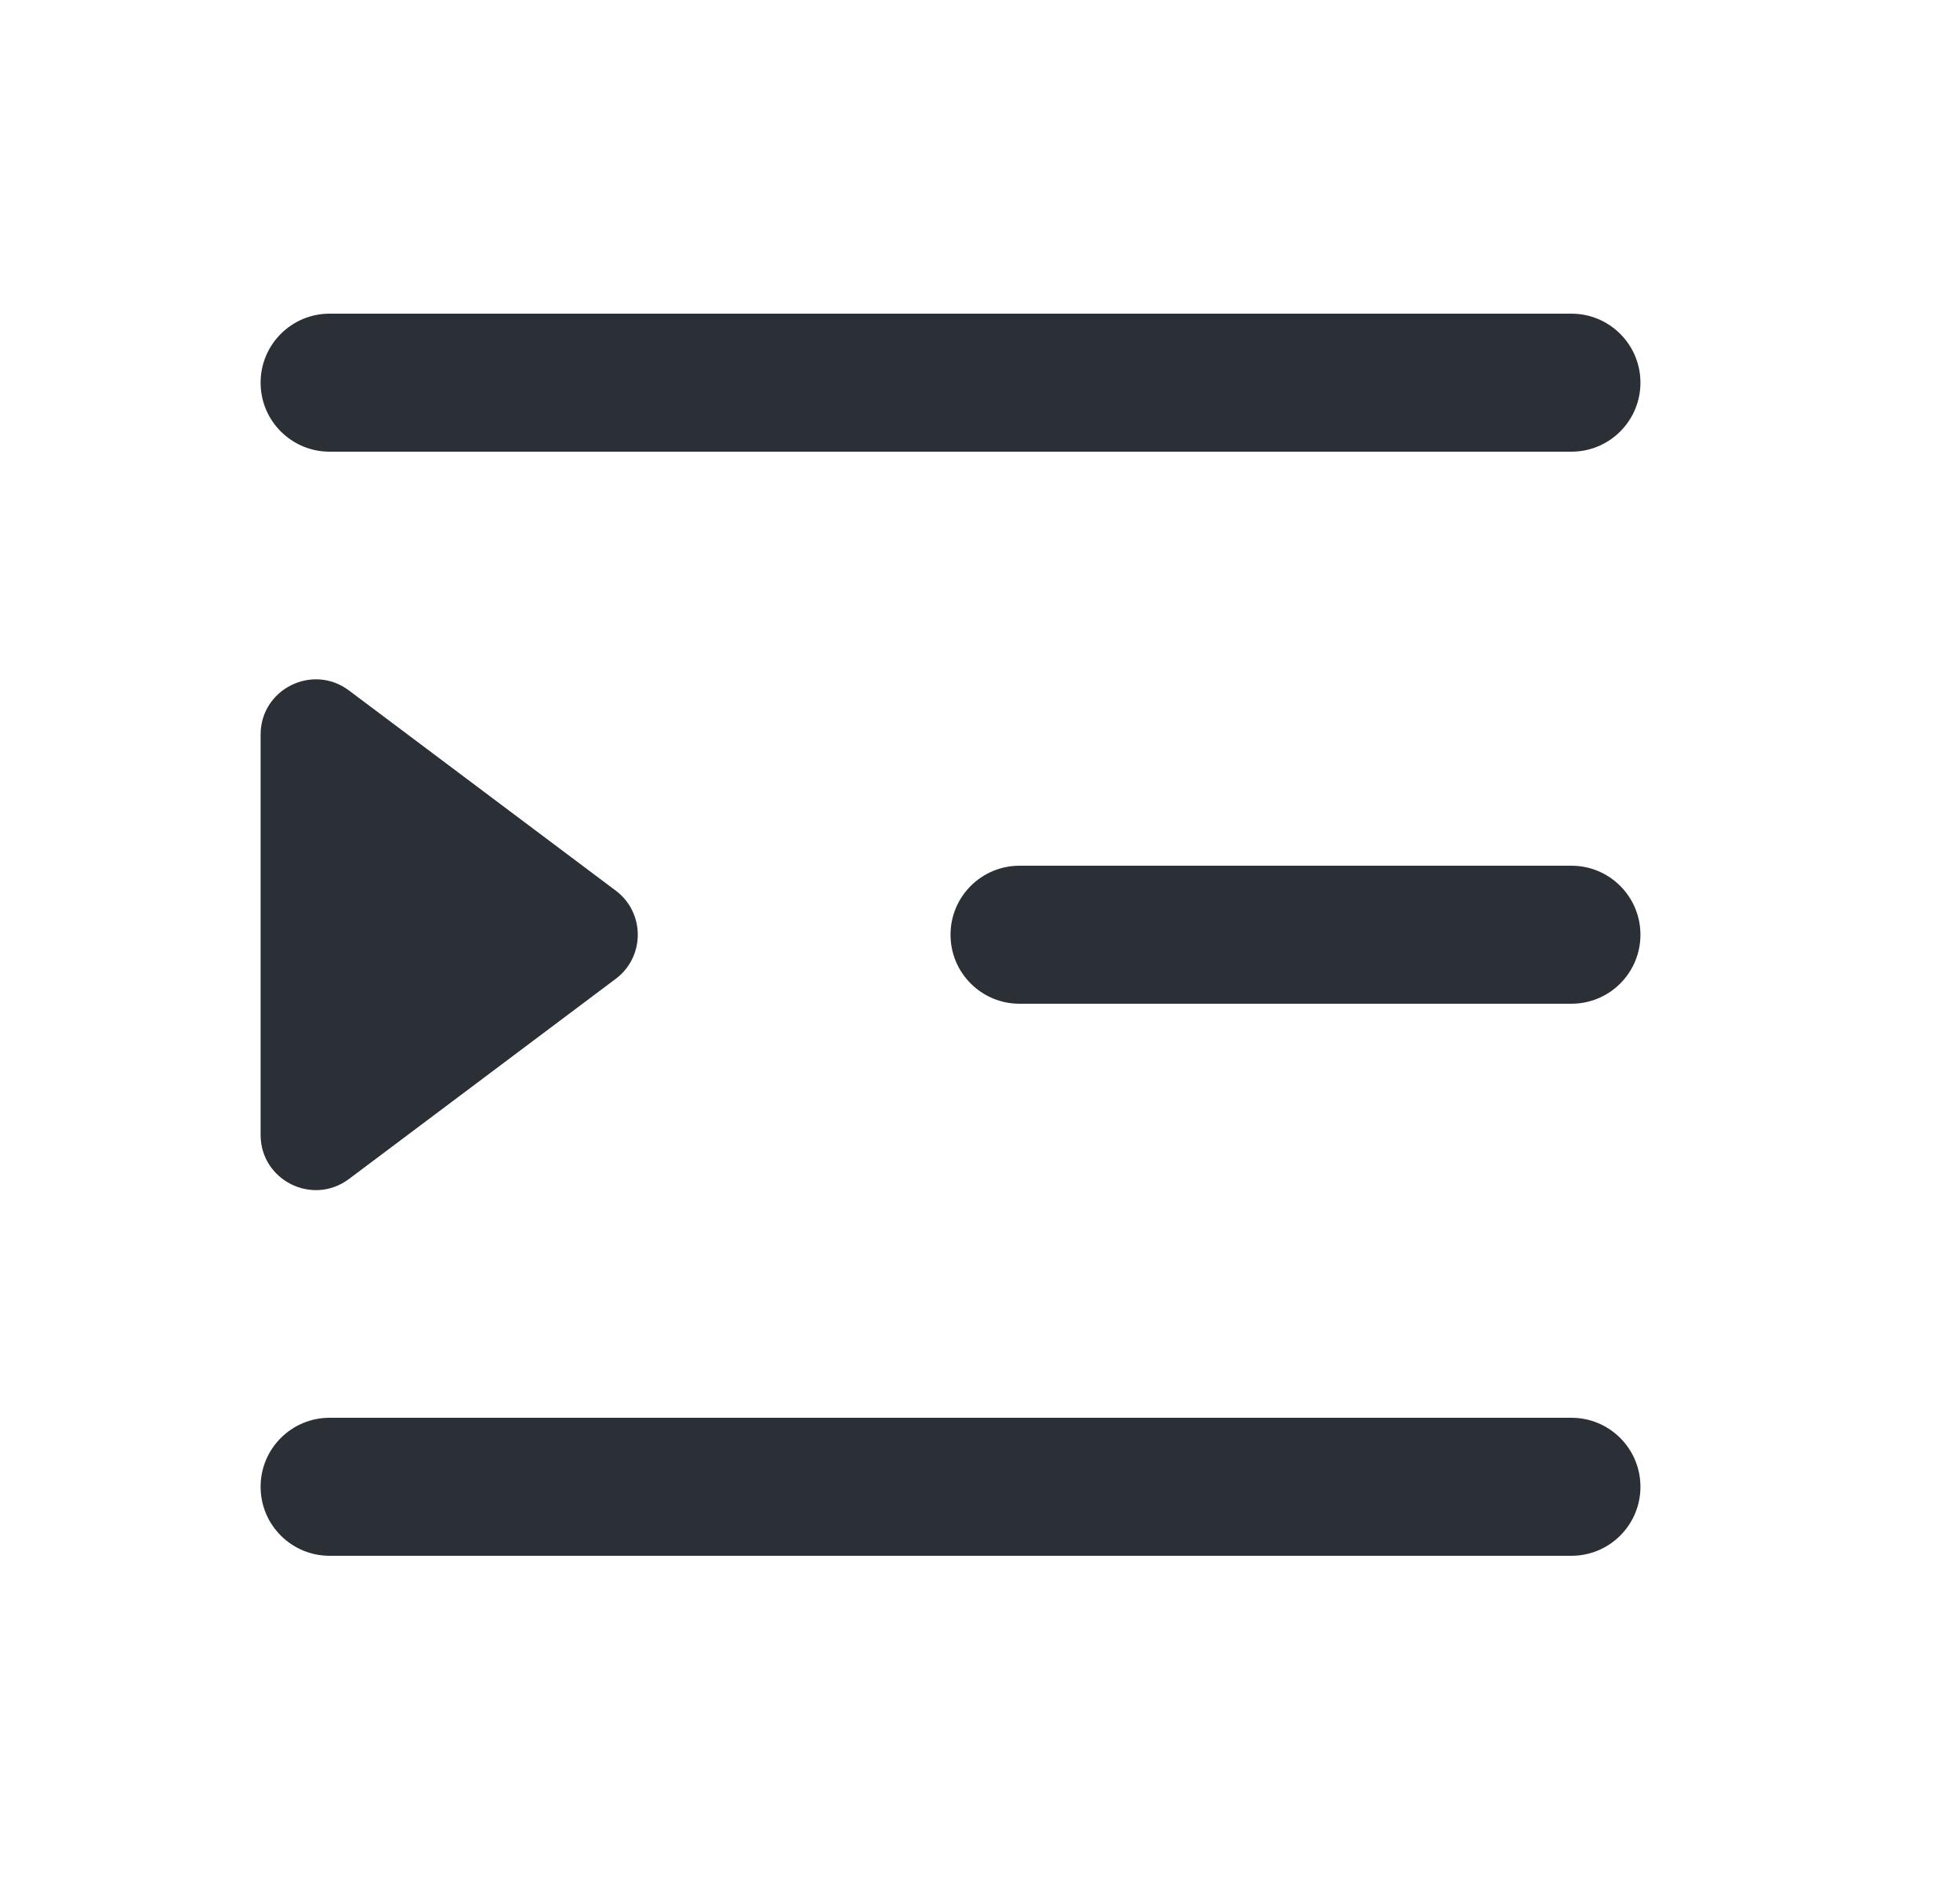
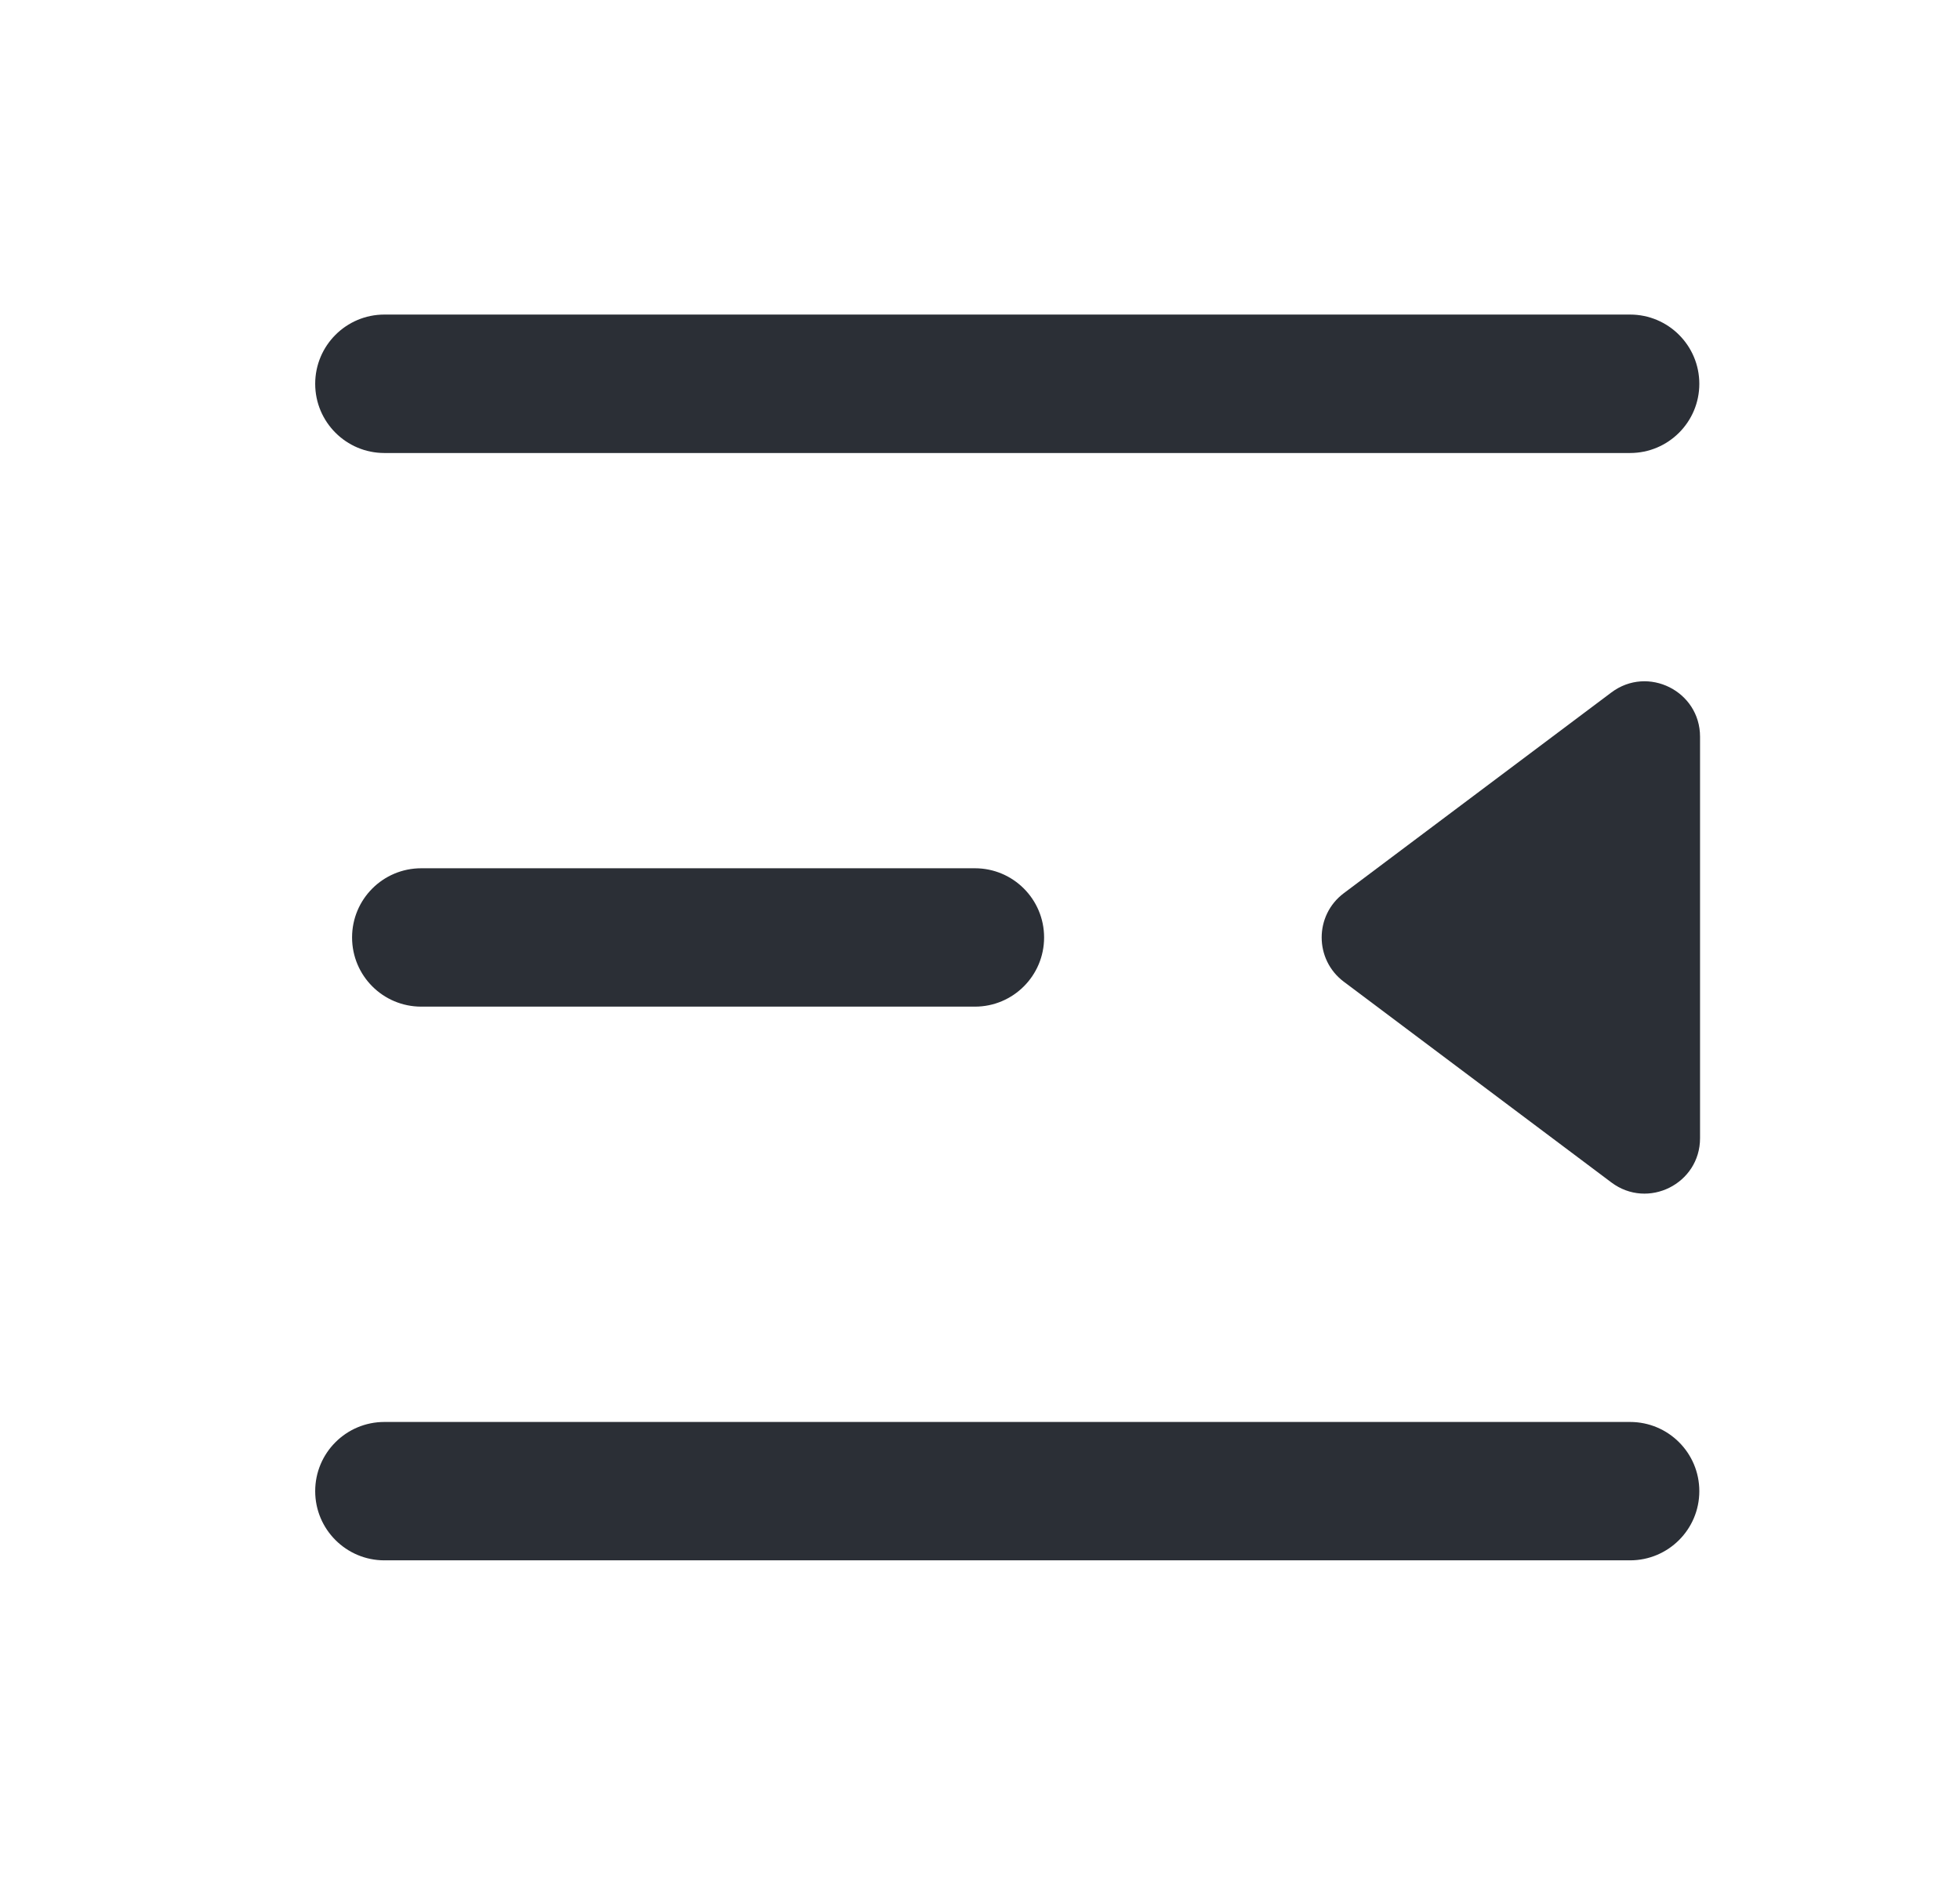
- <svg xmlns="http://www.w3.org/2000/svg" width="25" height="24" viewBox="0 0 25 24" fill="none">
-   <path d="M4.204 4C3.718 4 3.324 4.394 3.324 4.88C3.324 5.366 3.718 5.76 4.204 5.76H20.044C20.53 5.76 20.924 5.366 20.924 4.88C20.924 4.394 20.53 4 20.044 4H4.204Z" fill="#2B2F36" />
-   <path d="M4.204 18.08C3.718 18.08 3.324 18.474 3.324 18.96C3.324 19.446 3.718 19.84 4.204 19.84H20.044C20.53 19.84 20.924 19.446 20.924 18.96C20.924 18.474 20.53 18.08 20.044 18.08H4.204Z" fill="#2B2F36" />
-   <path d="M12.124 11.92C12.124 11.434 12.518 11.04 13.004 11.04H20.044C20.53 11.04 20.924 11.434 20.924 11.92C20.924 12.406 20.53 12.8 20.044 12.8H13.004C12.518 12.8 12.124 12.406 12.124 11.92Z" fill="#2B2F36" />
-   <path d="M7.853 12.483C8.229 12.202 8.229 11.638 7.853 11.357L4.451 8.805C3.986 8.457 3.324 8.788 3.324 9.368V14.472C3.324 15.052 3.986 15.383 4.451 15.035L7.853 12.483Z" fill="#2B2F36" />
+ <svg xmlns="http://www.w3.org/2000/svg" width="27" height="26" viewBox="0 0 27 26" fill="none">
+   <path d="M5.295 4.333C4.769 4.333 4.342 4.76 4.342 5.287C4.342 5.813 4.769 6.24 5.295 6.24H22.455C22.982 6.24 23.409 5.813 23.409 5.287C23.409 4.76 22.982 4.333 22.455 4.333H5.295Z" fill="#2B2F36" />
+   <path d="M5.295 19.587C4.769 19.587 4.342 20.013 4.342 20.54C4.342 21.066 4.769 21.493 5.295 21.493H22.455C22.982 21.493 23.409 21.066 23.409 20.54C23.409 20.013 22.982 19.587 22.455 19.587H5.295Z" fill="#2B2F36" />
+   <path d="M4.85 12.913C4.85 12.386 5.276 11.96 5.803 11.96H13.43C13.956 11.96 14.383 12.386 14.383 12.913C14.383 13.44 13.956 13.866 13.43 13.866H5.803C5.276 13.866 4.85 13.44 4.85 12.913Z" fill="#2B2F36" />
+   <path d="M18.512 12.303C18.105 12.608 18.105 13.218 18.512 13.523L22.198 16.288C22.701 16.665 23.419 16.306 23.419 15.678V10.148C23.419 9.52 22.701 9.161 22.198 9.538L18.512 12.303Z" fill="#2B2F36" />
</svg>
